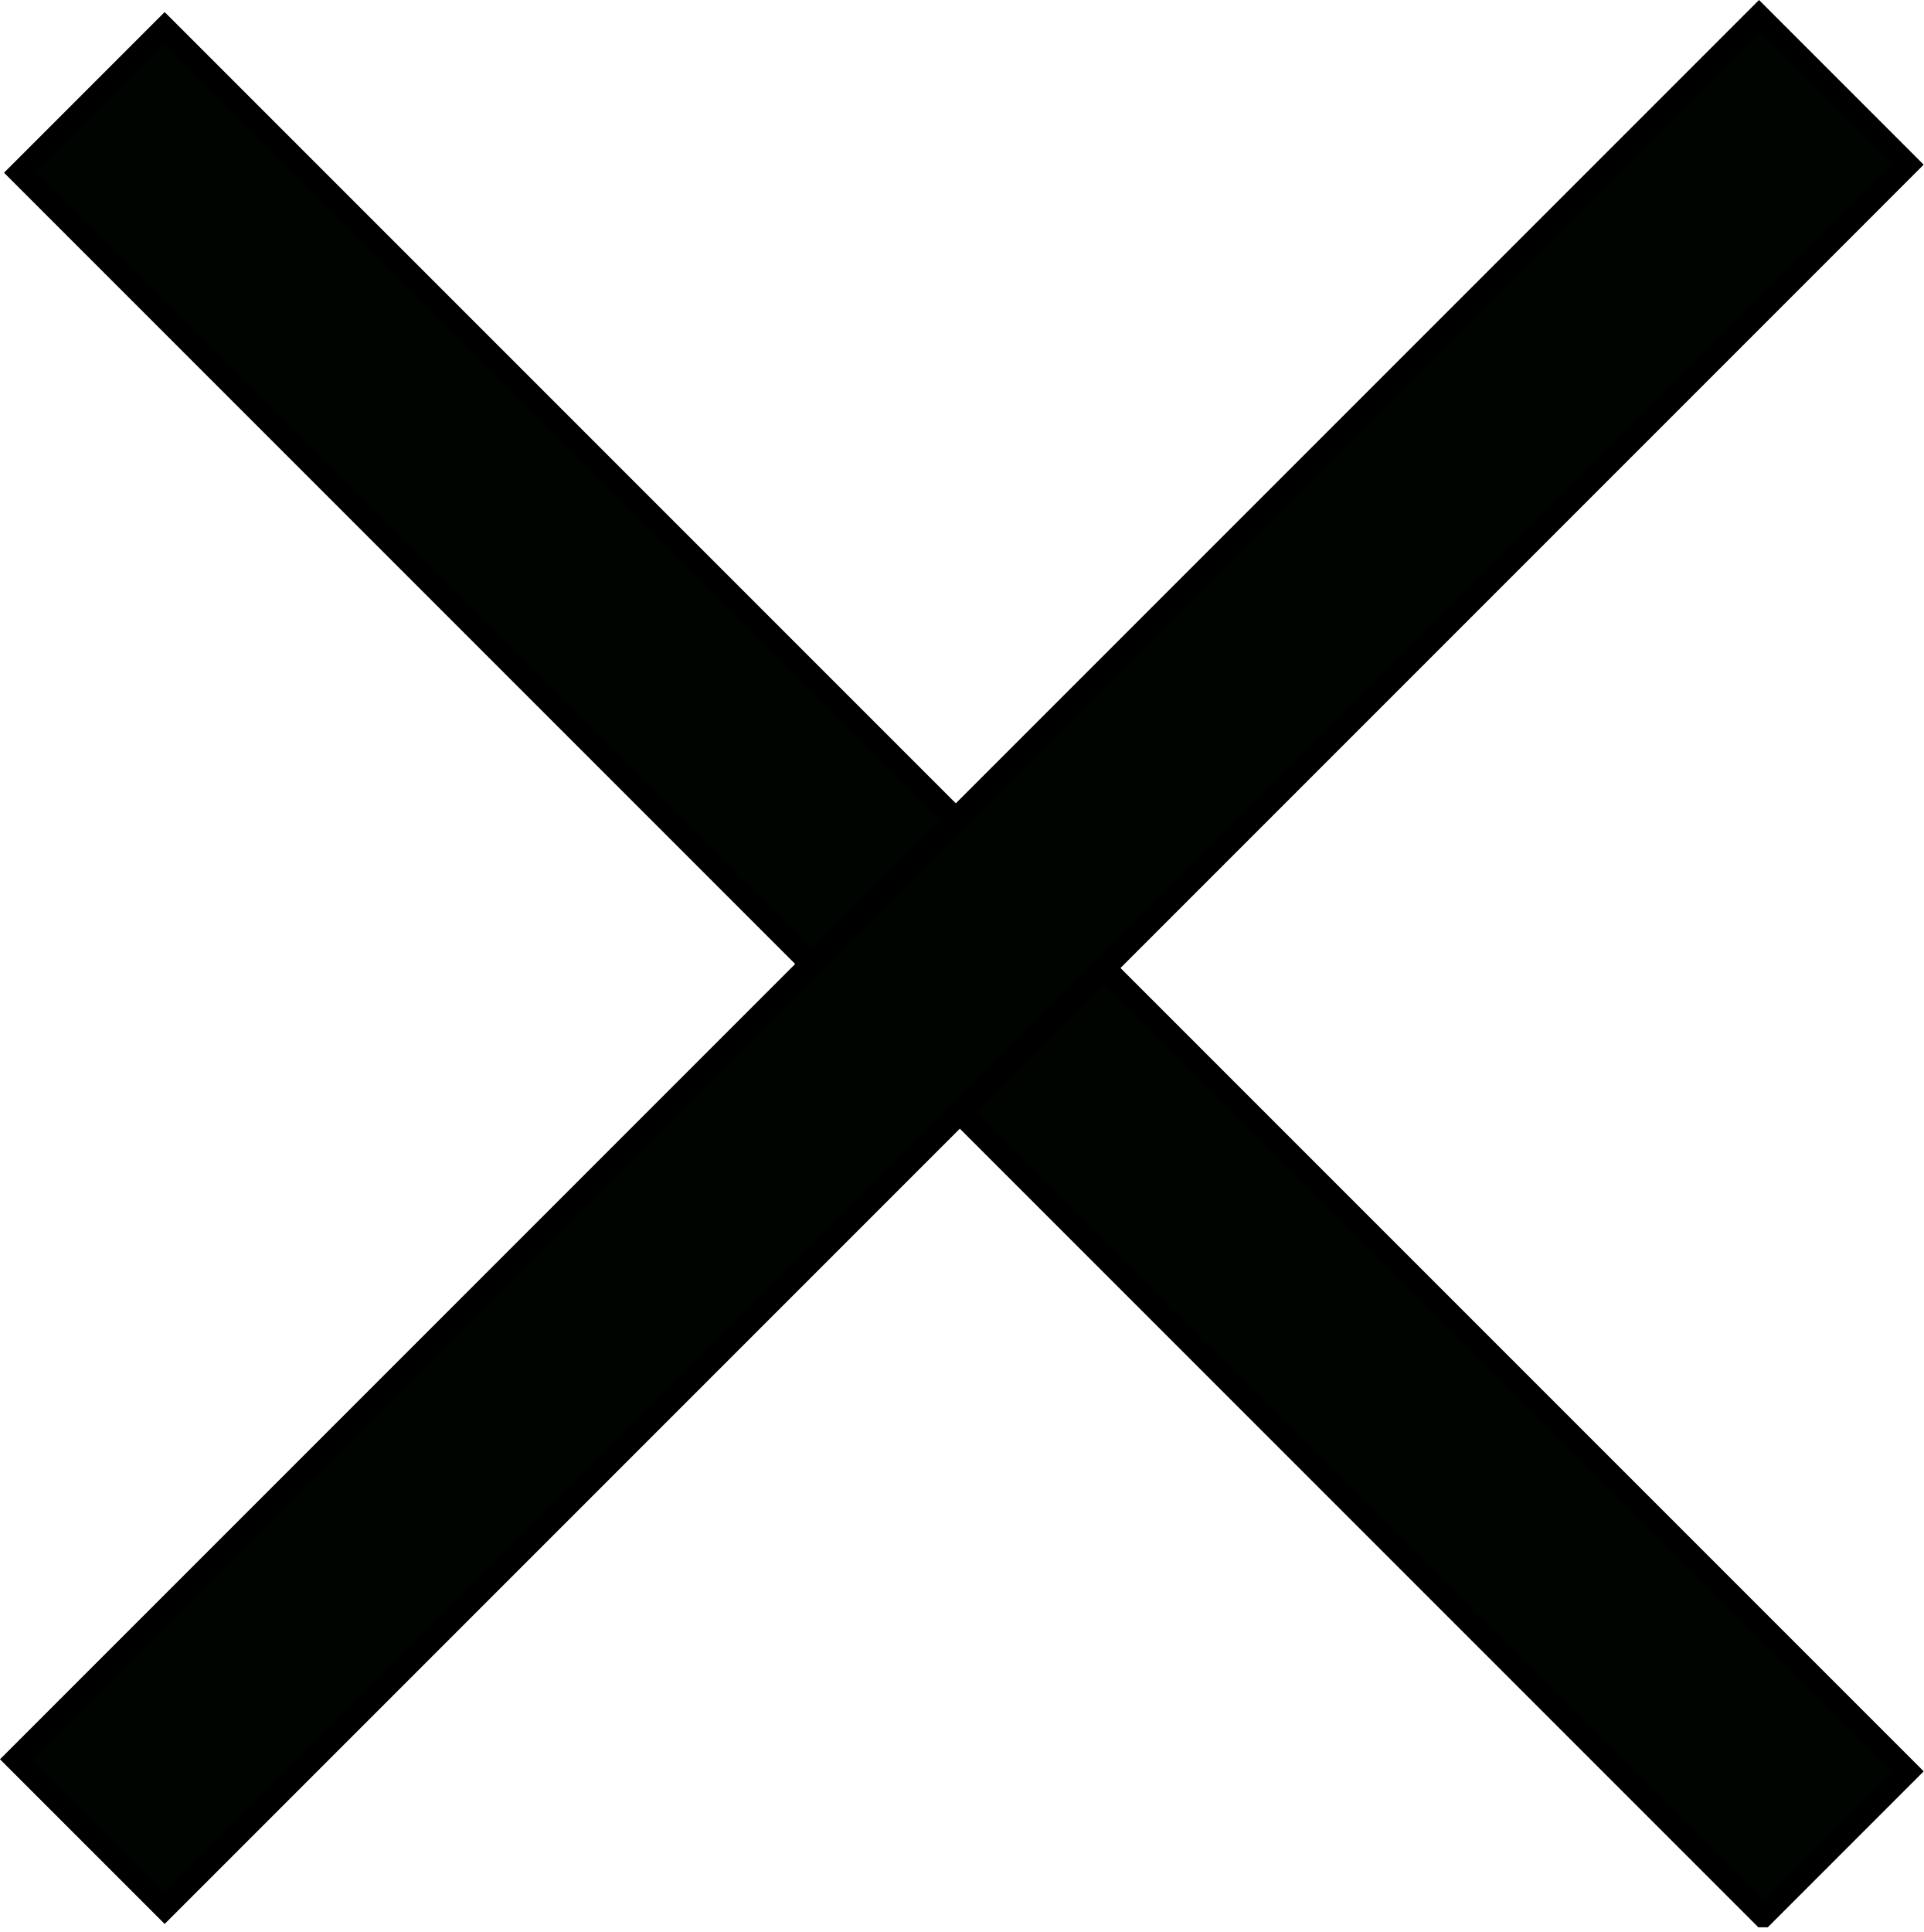
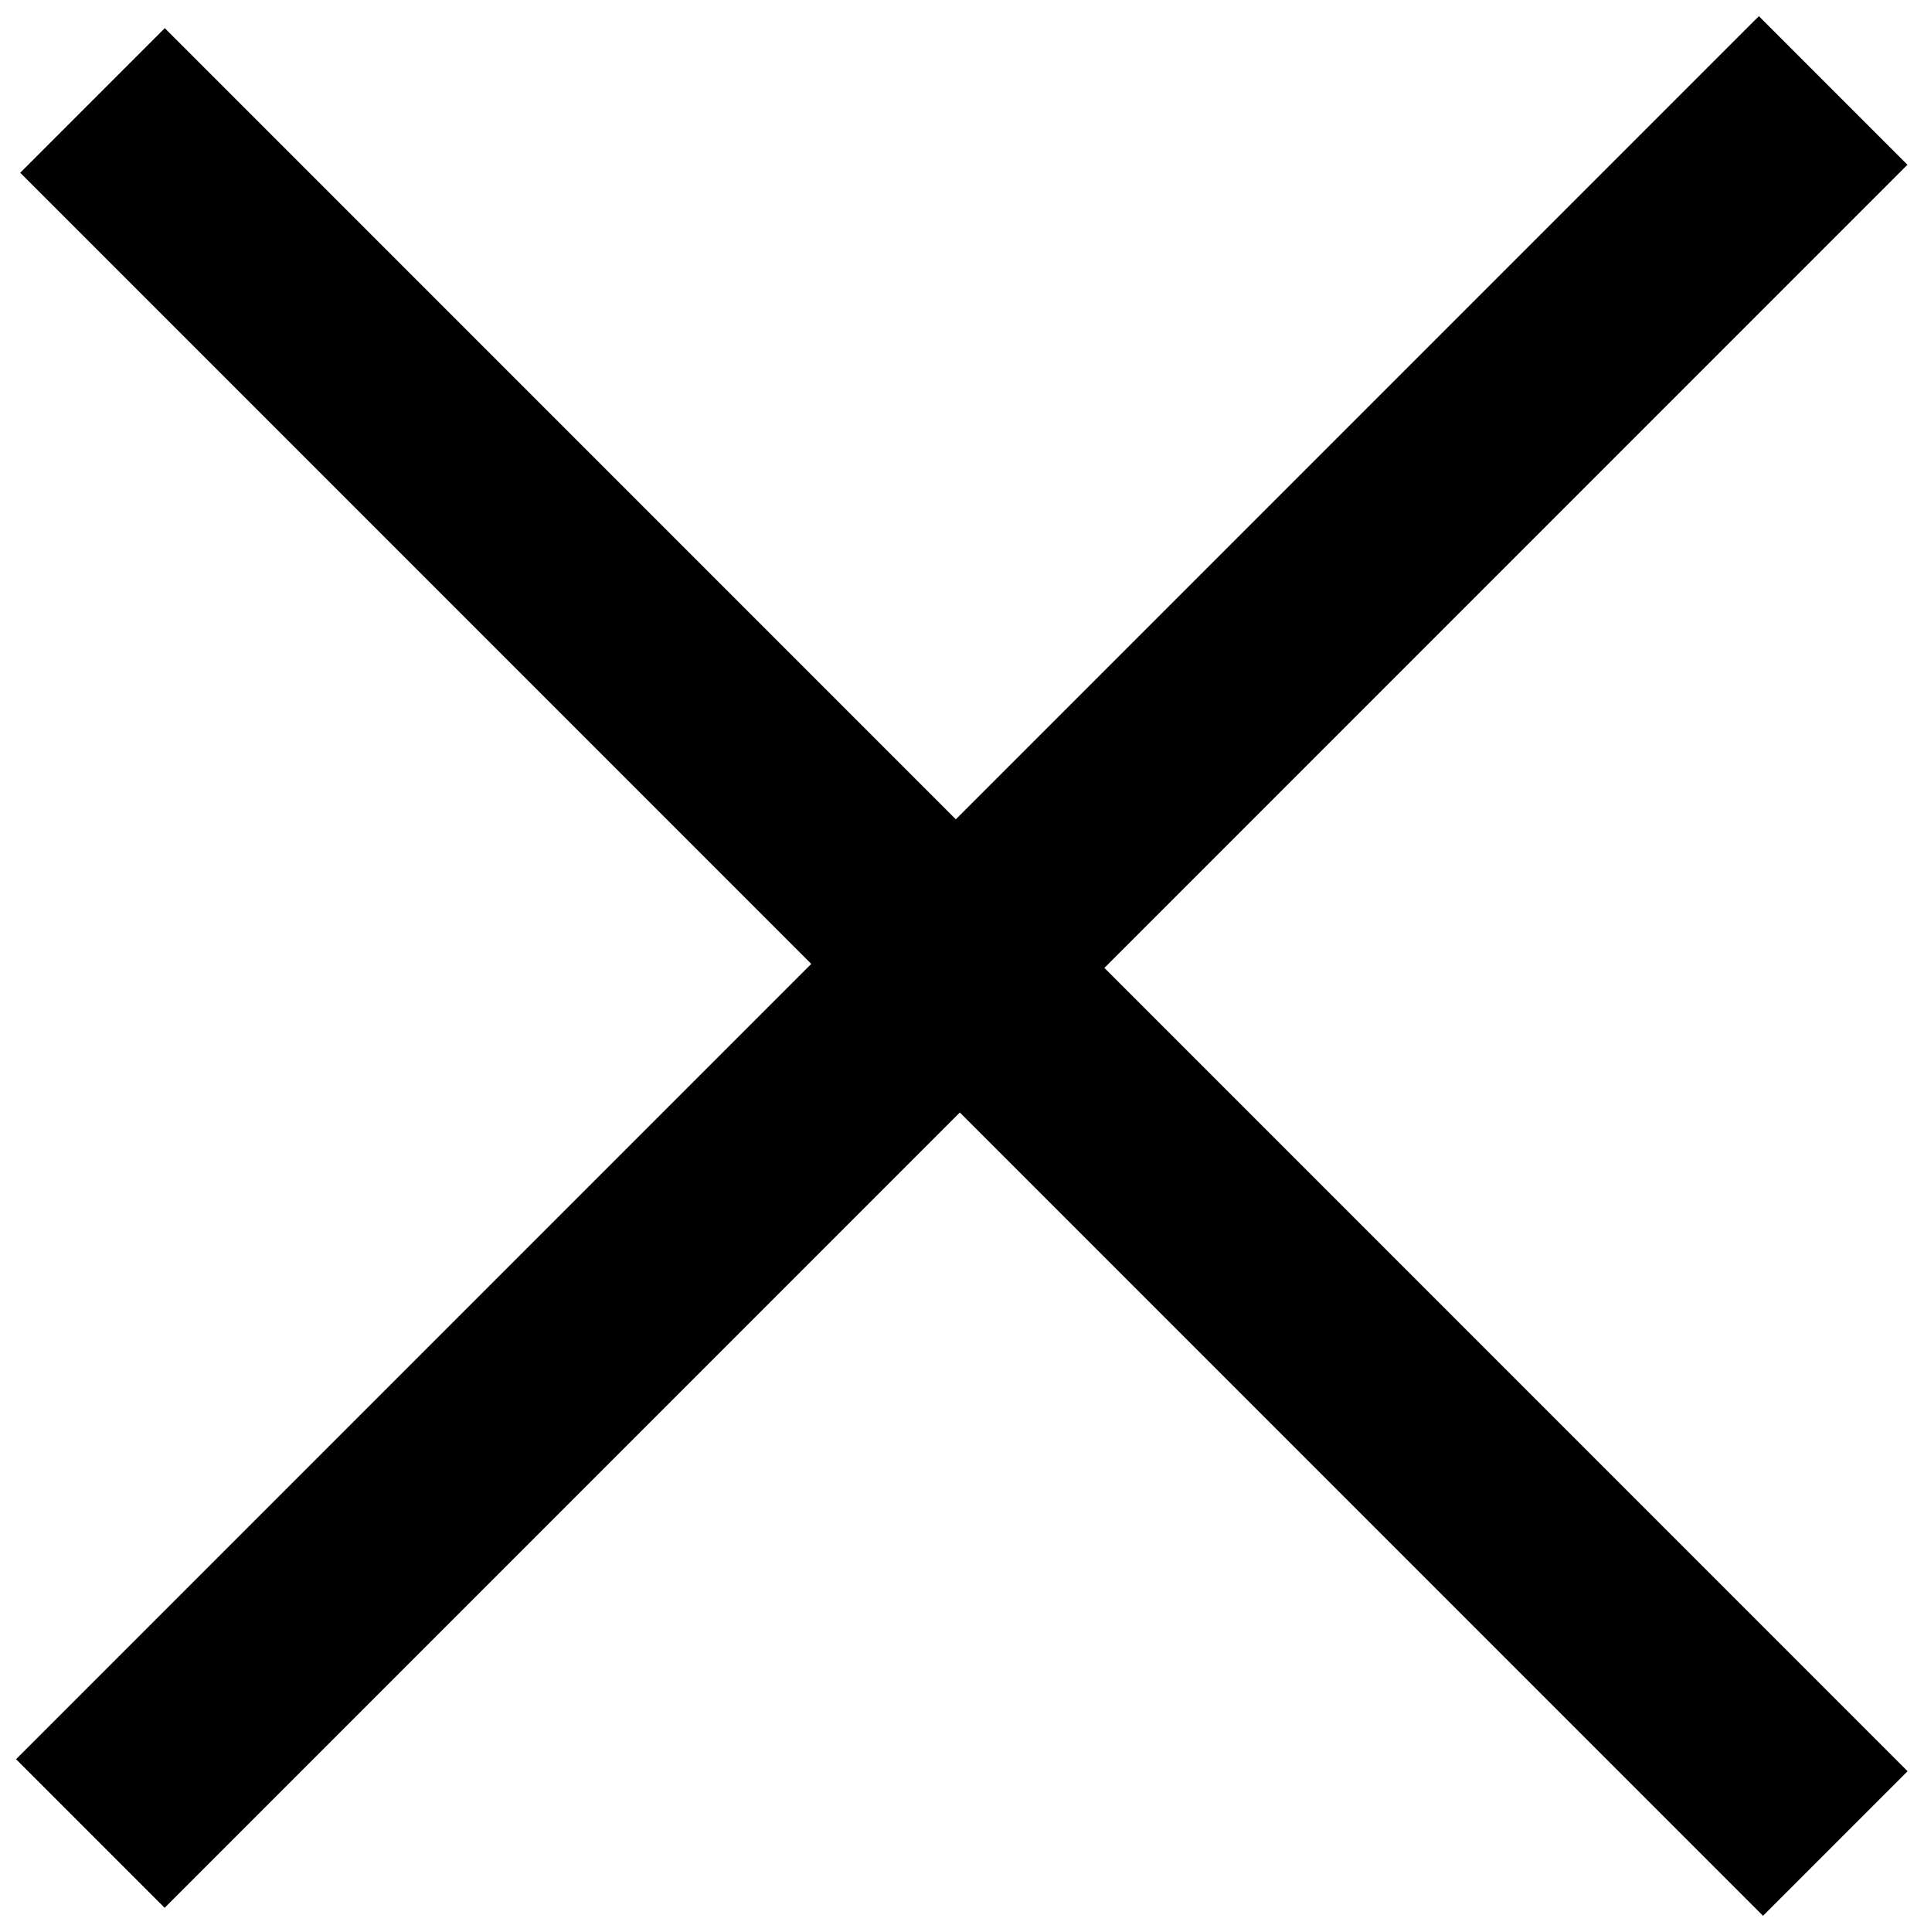
- <svg width="84.676pt" height="85.03pt" viewBox="0 0 84.676 85.03" xml:space="preserve">
-   <g id="Layer_x0020_1" style="fill-rule:nonzero;clip-rule:nonzero;fill:#000400;stroke:#000000;stroke-miterlimit:4;">
-     <g>
-       <path d="M77.605,84.323L0.884,7.602l6.364-6.364l76.722,76.721l-6.364,6.364z" />
-       <path d="M7.248,83.969l-6.541-6.541L77.428,0.707l6.54,6.541L7.248,83.969z" />
-     </g>
-   </g>
+ <svg width="105.84" height="106.29" viewBox="0 0 84.676 85.03">
+   <path d="m77.61 84.32l-76.72-76.72 6.364-6.364 76.72 76.72-6.364 6.364" />
+   <path d="m7.248 83.969l-6.541-6.541 76.72-76.72 6.54 6.541-76.72 76.72" />
</svg>
